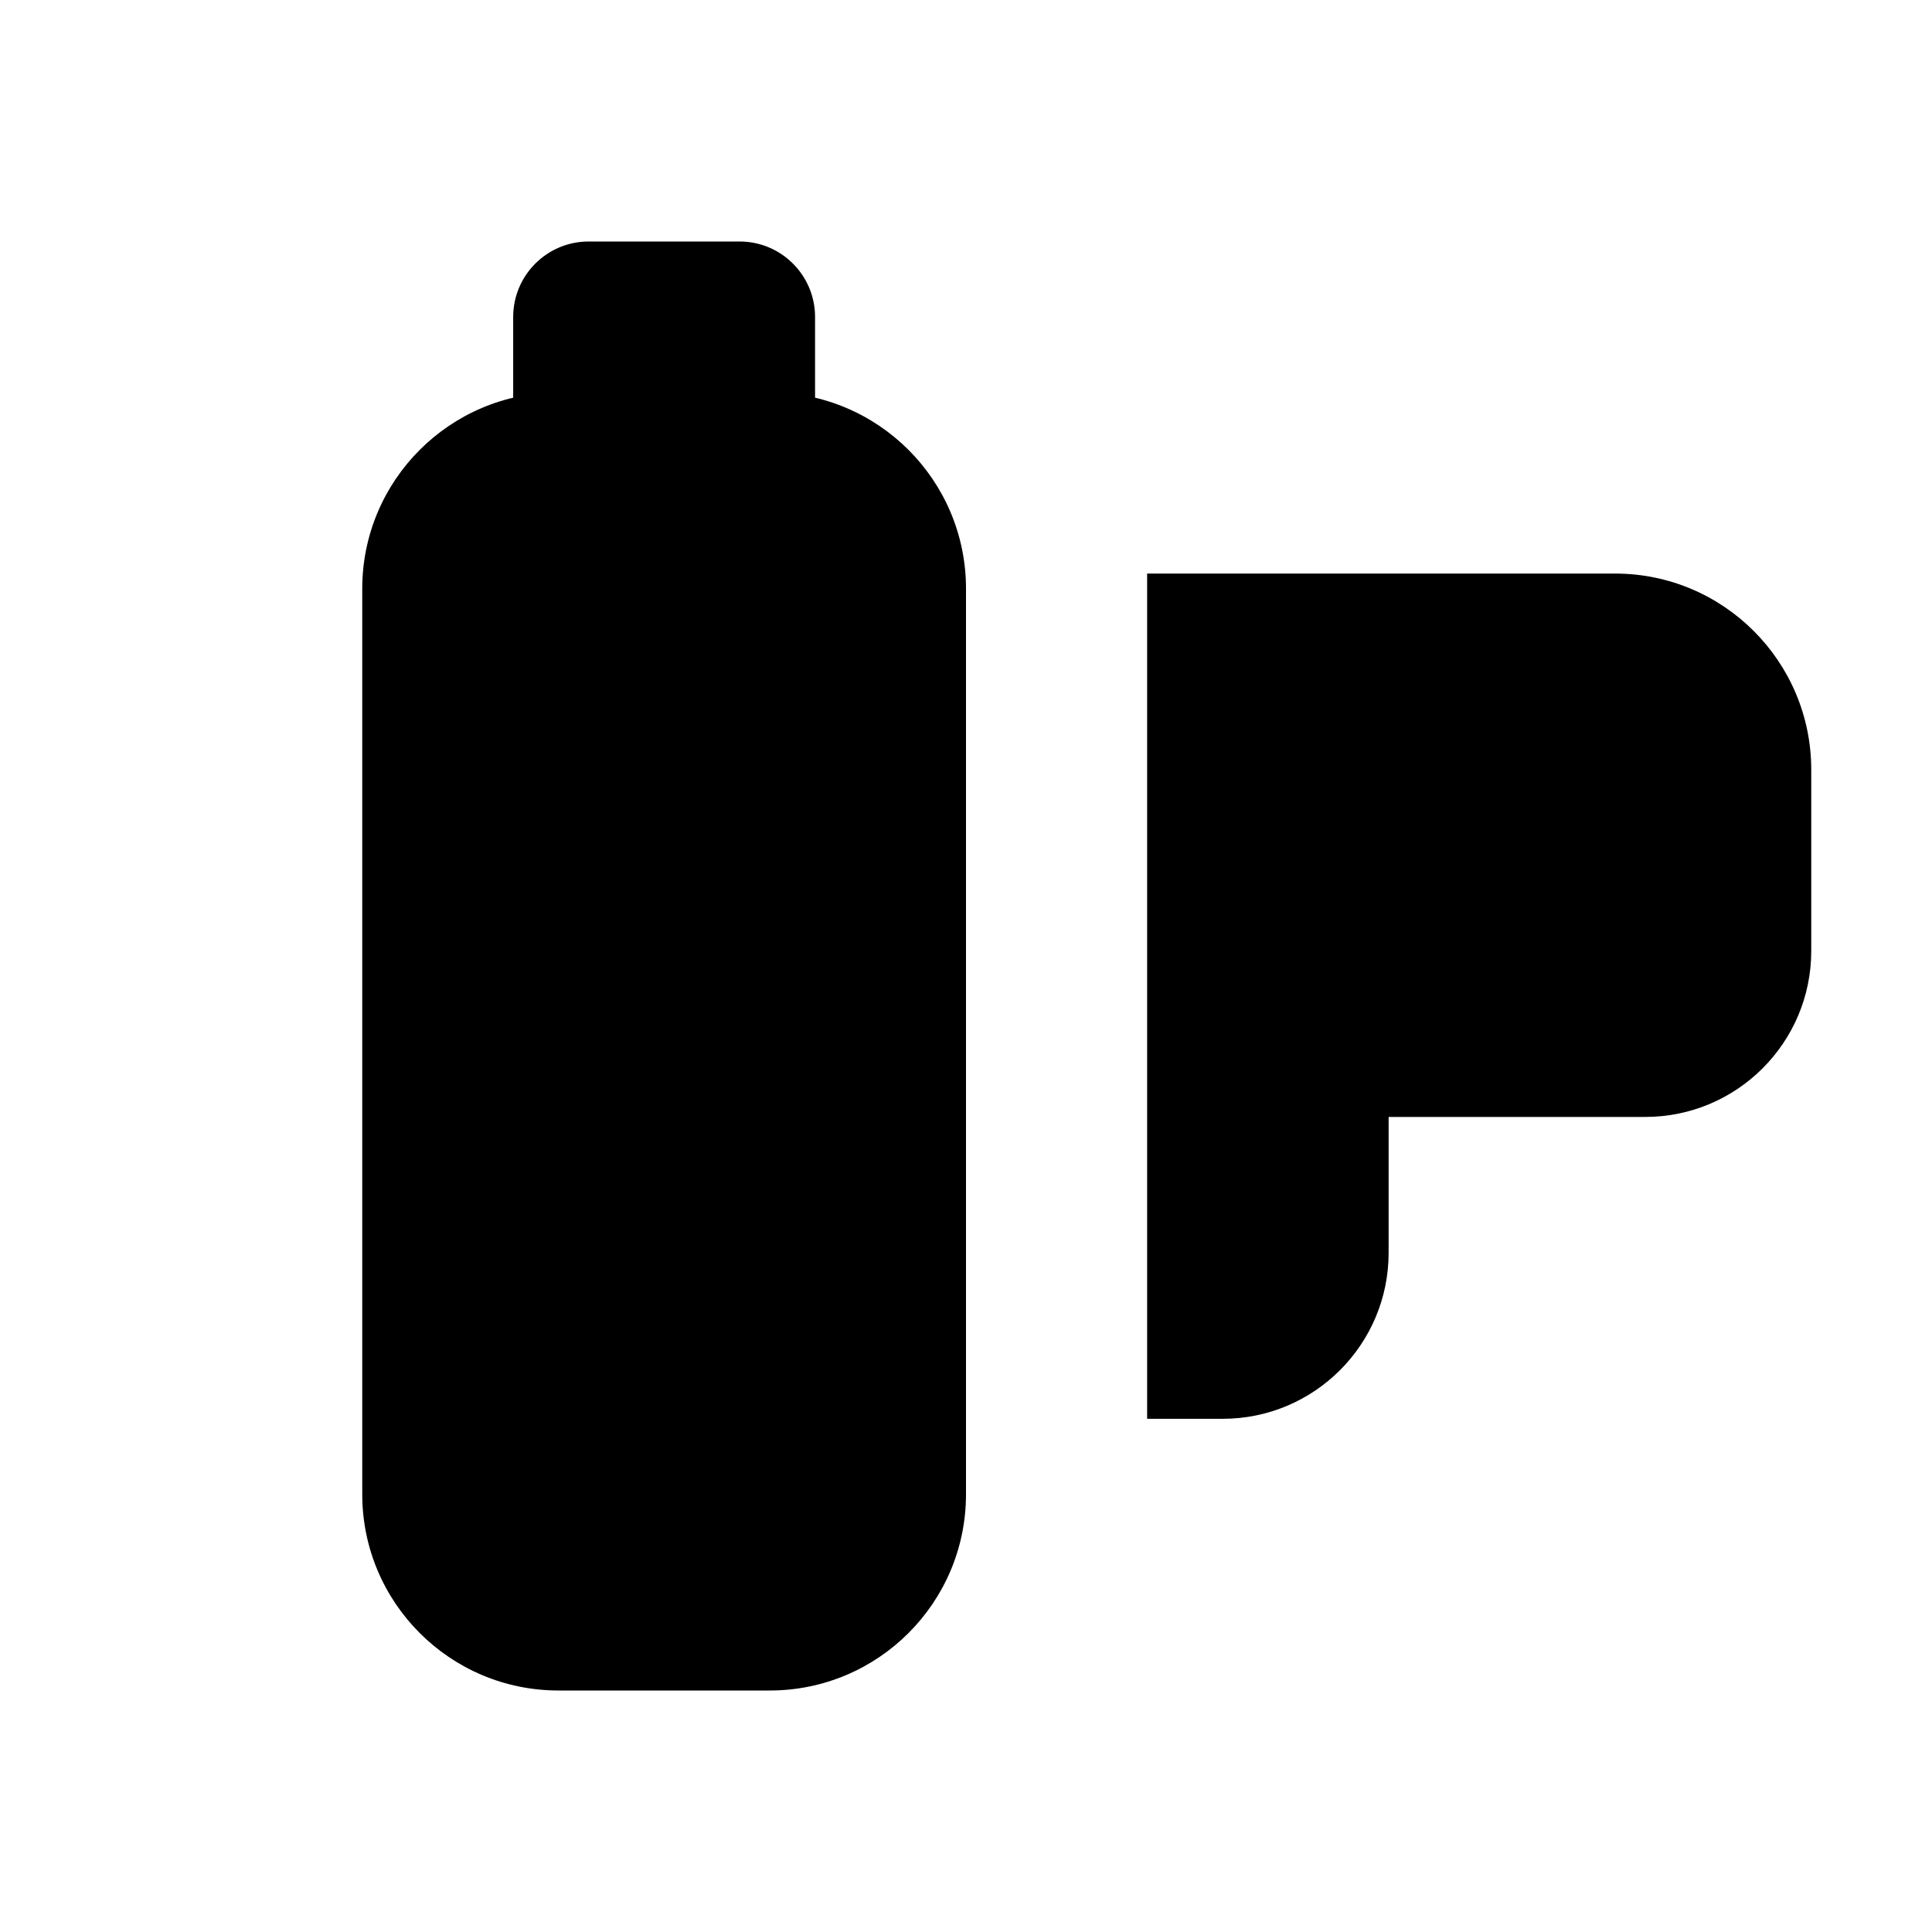
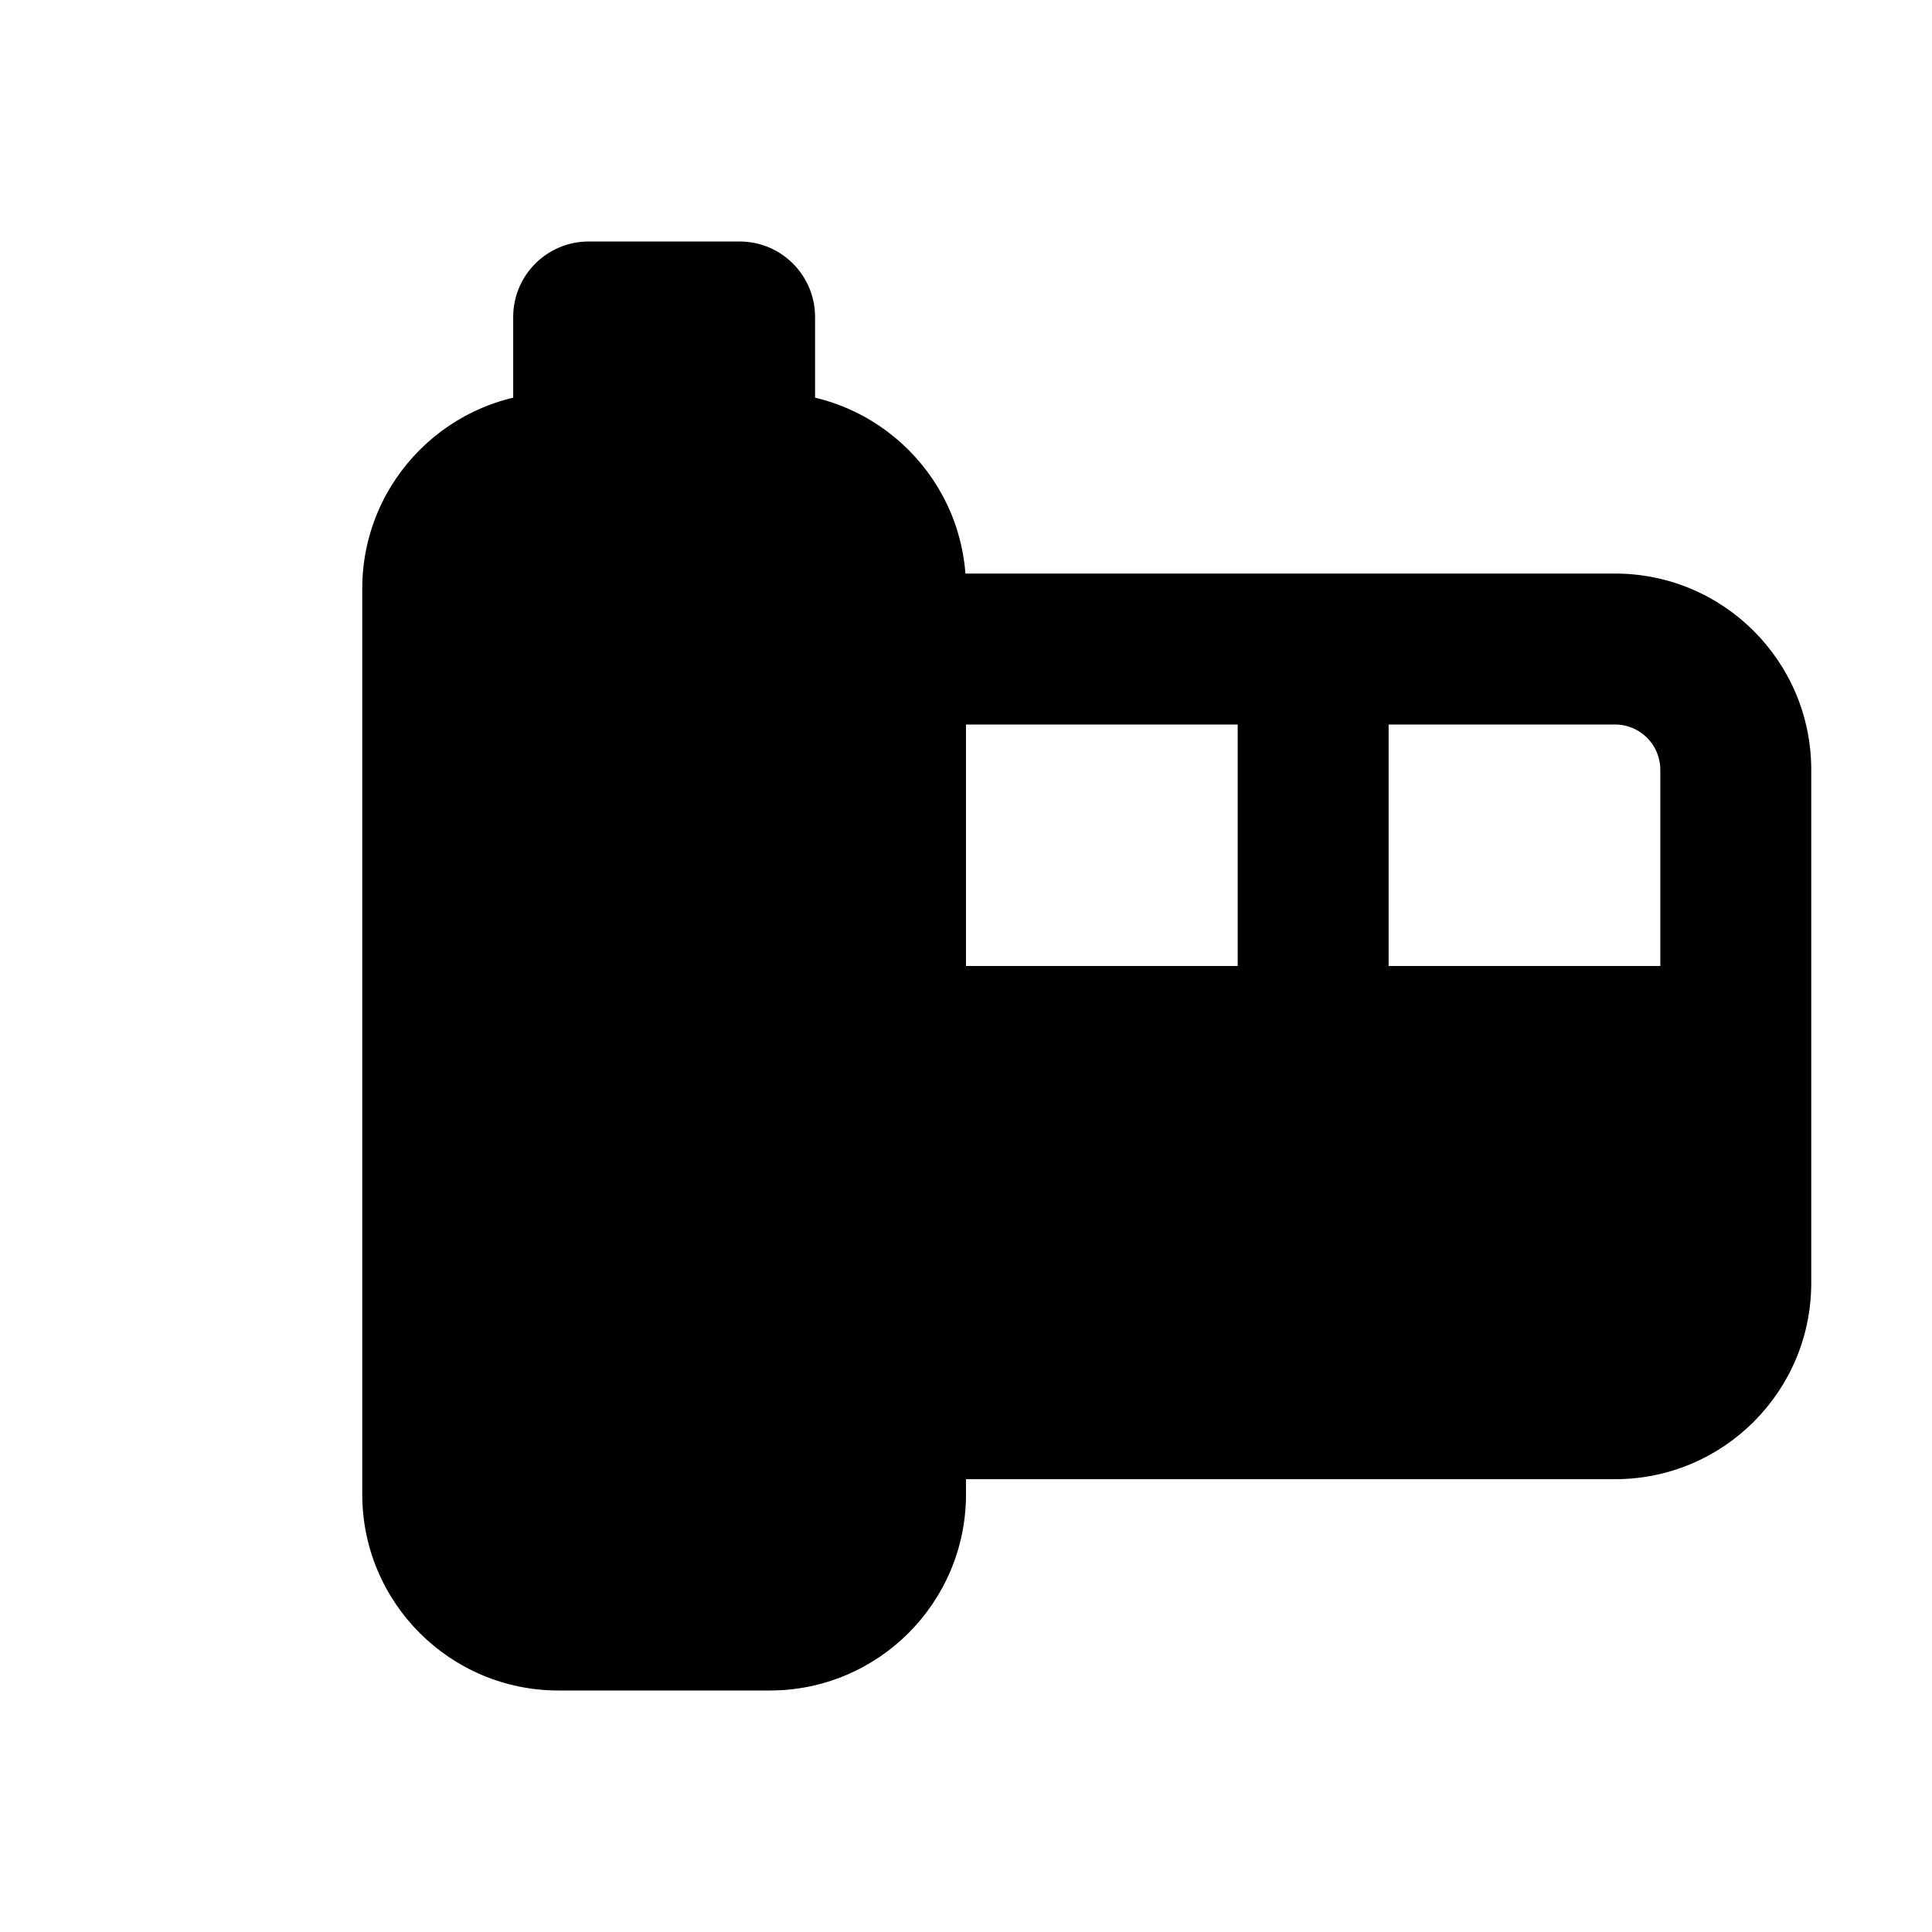
<svg xmlns="http://www.w3.org/2000/svg" viewBox="0 0 16 16" fill="none" stroke="currentColor" stroke-width="1.25" stroke-linecap="round" stroke-linejoin="round">
  <path fill="currentColor" fill-rule="evenodd" stroke="none" d="M4.625 3.25H6.375A1.625 1.625 0 0 1 8 4.875V12.375A1.625 1.625 0 0 1 6.375 14H4.625A1.625 1.625 0 0 1 3 12.375V4.875A1.625 1.625 0 0 1 4.625 3.25Z" />
  <path fill="currentColor" fill-rule="evenodd" stroke="none" d="M4.25 3.875V2.625A0.625 0.625 0 0 1 4.875 2H6.125A0.625 0.625 0 0 1 6.75 2.625V3.875Z" />
-   <path fill="currentColor" fill-rule="evenodd" stroke="none" d="M9.5 4.75H13.375A1.625 1.625 0 0 1 15 6.375V7.875A1.375 1.375 0 0 1 13.625 9.25H11.5V10.375A1.375 1.375 0 0 1 10.125 11.75H9.5Z" />
+   <path fill="currentColor" fill-rule="evenodd" stroke="none" d="M7.375 4.75H13.375A1.625 1.625 0 0 1 15 6.375V10.625A1.625 1.625 0 0 1 13.375 12.25H7.375ZM8 6H10.25V8H8ZM11.5 6H13.375A0.375 0.375 0 0 1 13.75 6.375V8H11.5Z" />
</svg>
